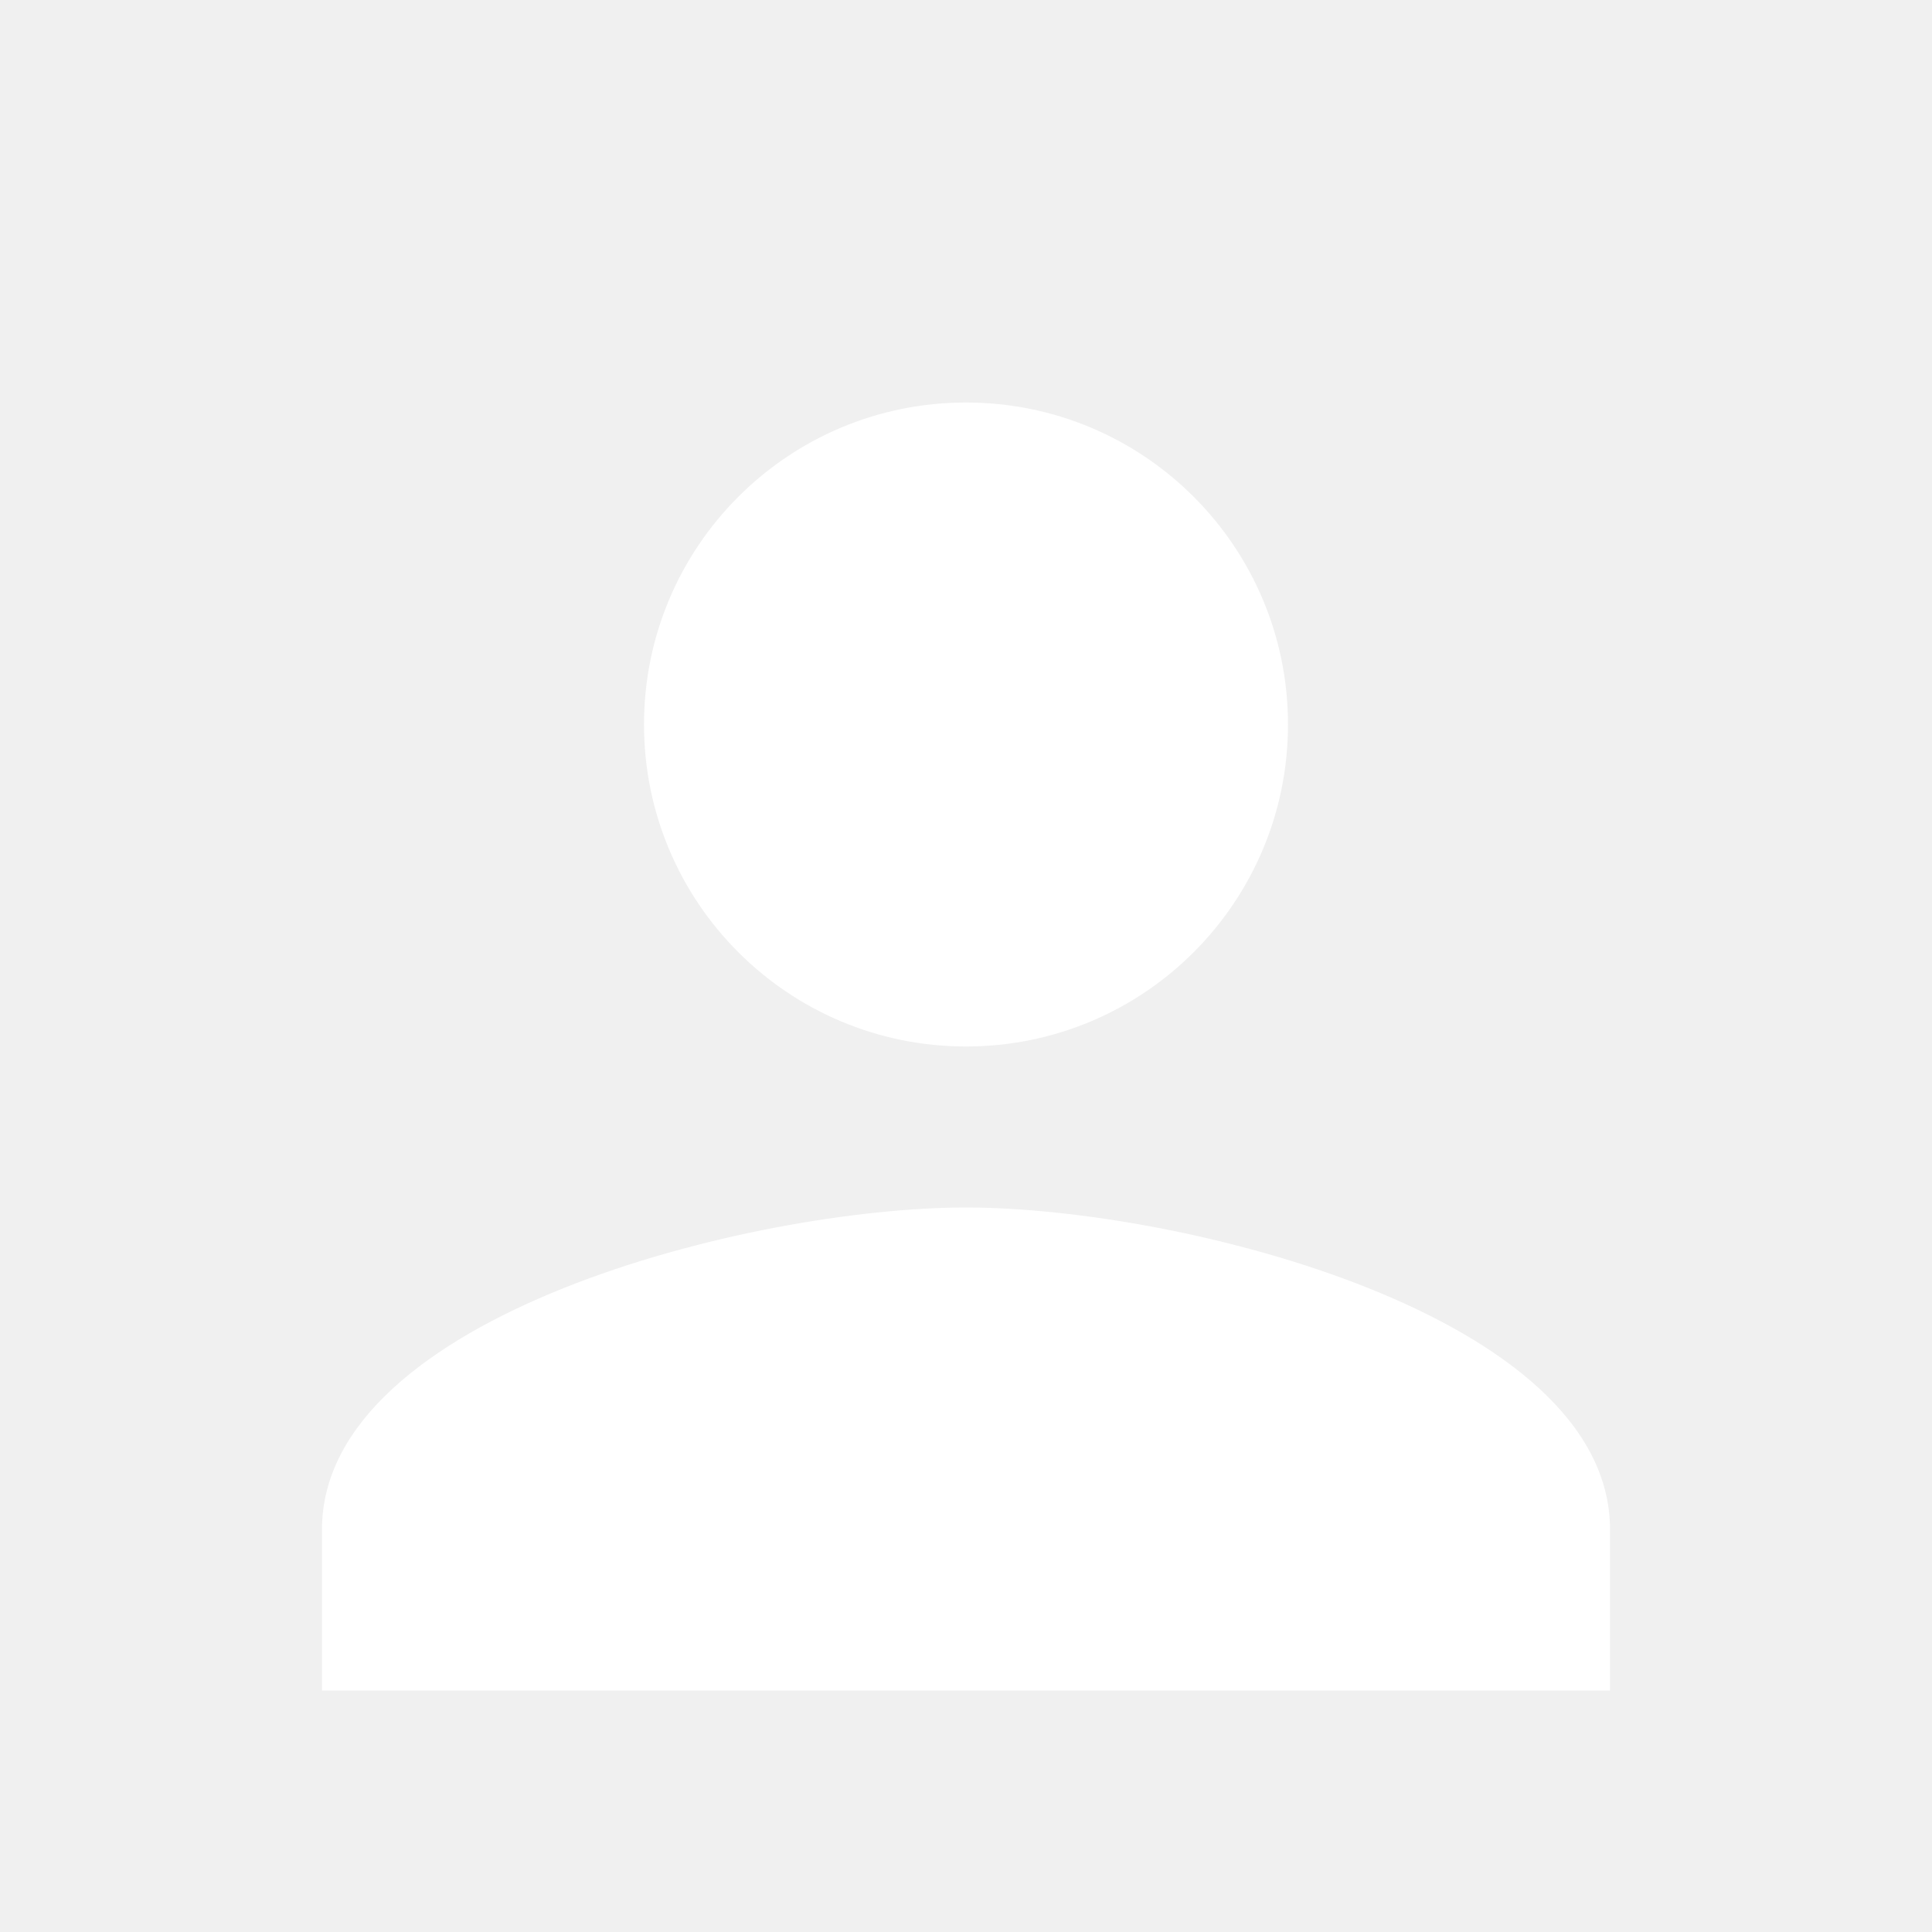
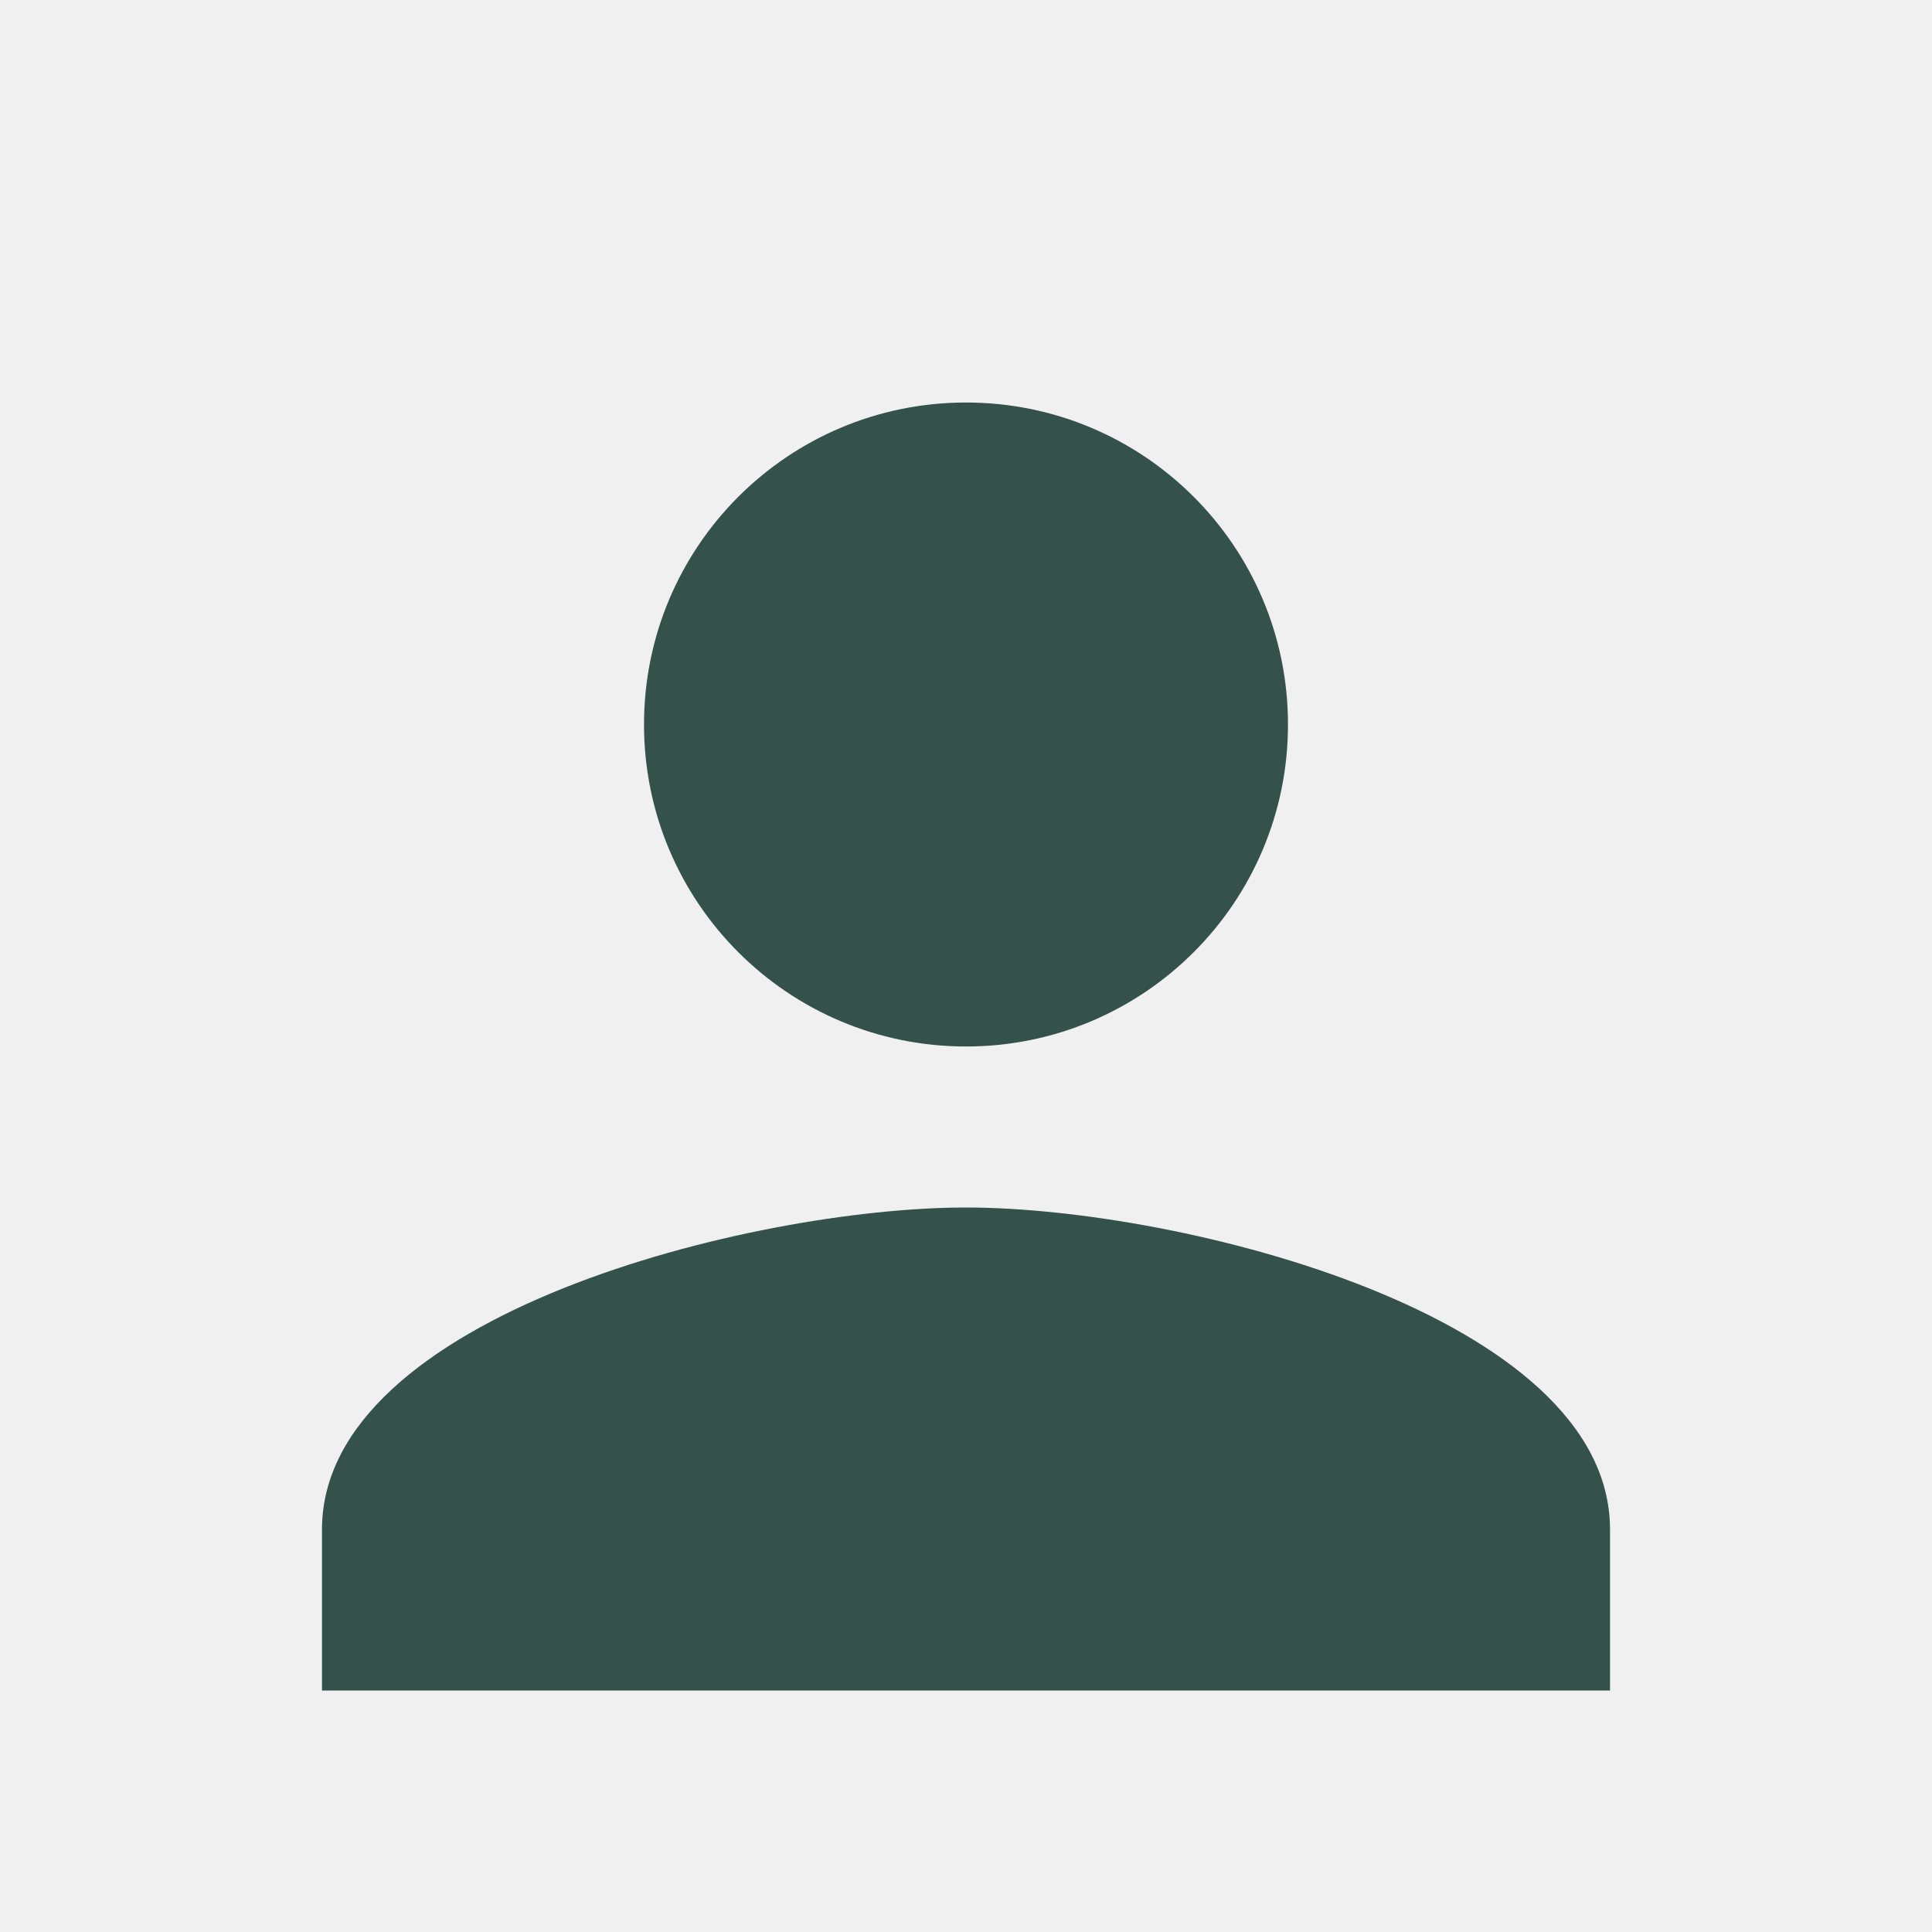
<svg xmlns="http://www.w3.org/2000/svg" width="50" height="50" viewBox="0 0 50 50" fill="none">
-   <path d="M25 27.083C29.604 27.083 33.333 23.354 33.333 18.75C33.333 14.146 29.604 10.417 25 10.417C20.396 10.417 16.667 14.146 16.667 18.75C16.667 23.354 20.396 27.083 25 27.083ZM25 31.25C19.438 31.25 8.333 34.042 8.333 39.583V43.75H41.667V39.583C41.667 34.042 30.562 31.25 25 31.25Z" fill="white" />
+   <path d="M25 27.083C29.604 27.083 33.333 23.354 33.333 18.75C33.333 14.146 29.604 10.417 25 10.417C20.396 10.417 16.667 14.146 16.667 18.75C16.667 23.354 20.396 27.083 25 27.083ZM25 31.25C19.438 31.25 8.333 34.042 8.333 39.583V43.75H41.667V39.583C41.667 34.042 30.562 31.25 25 31.25Z" fill="#35524a" />
</svg>
